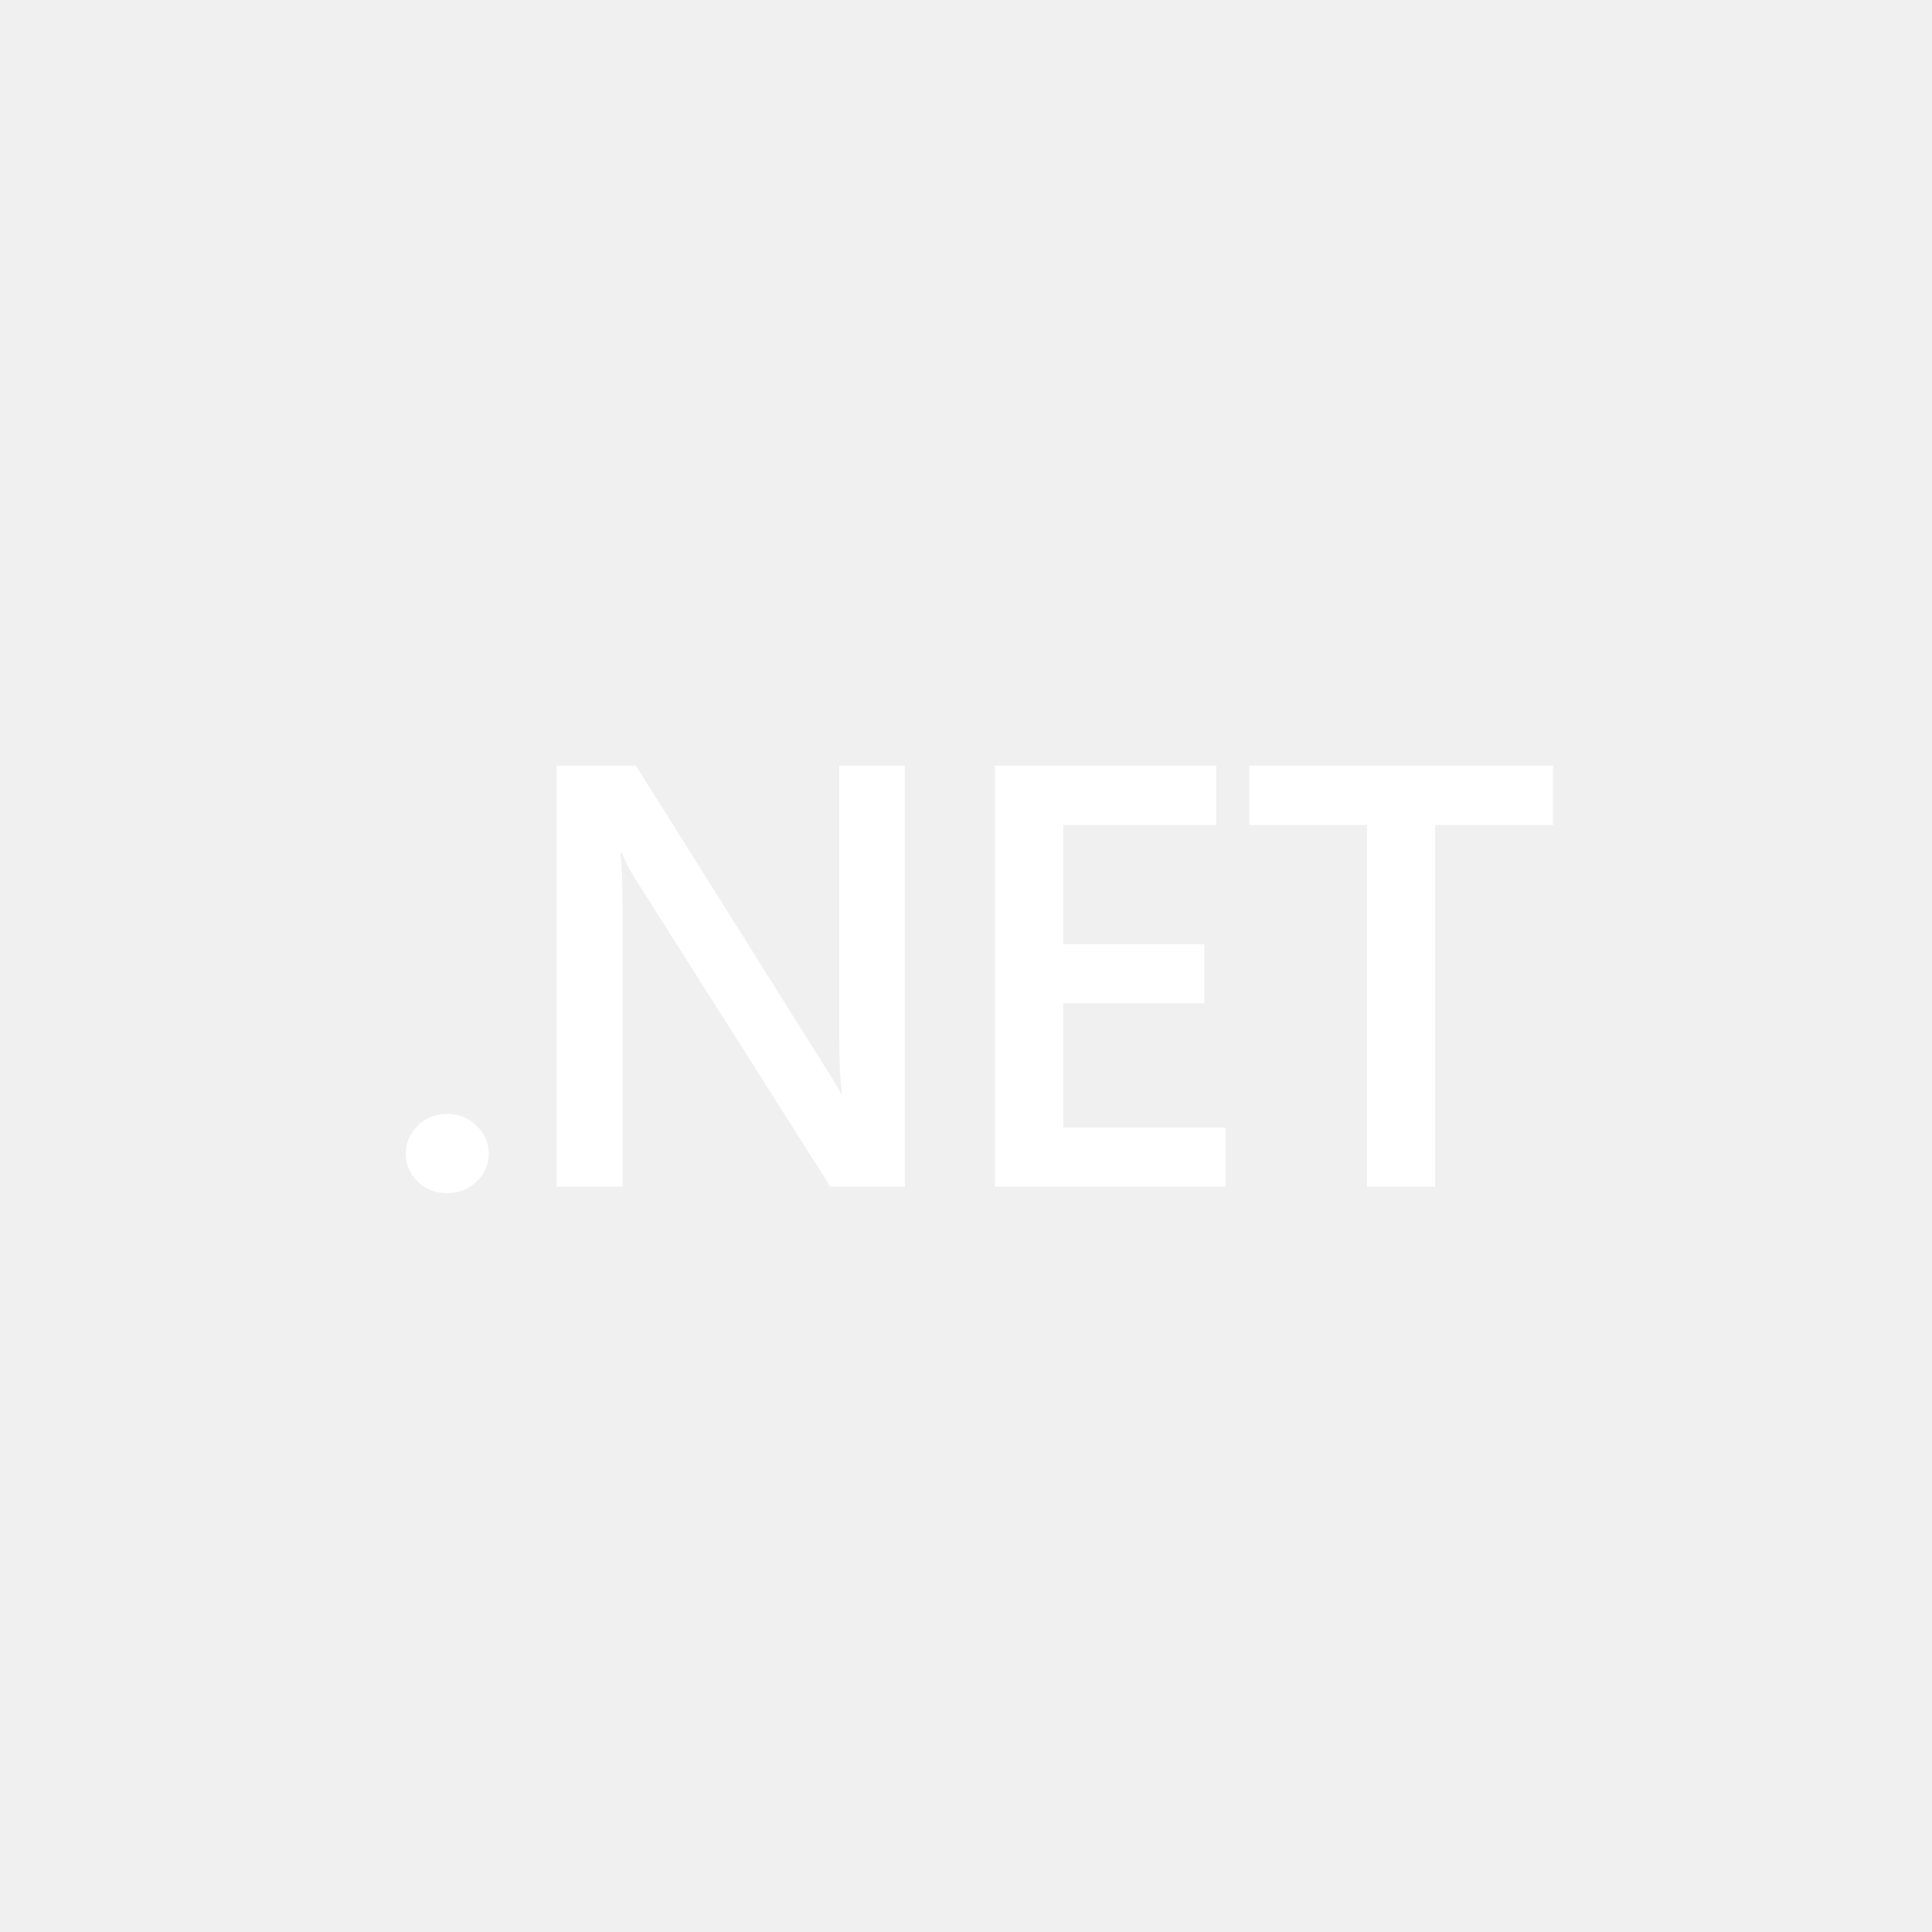
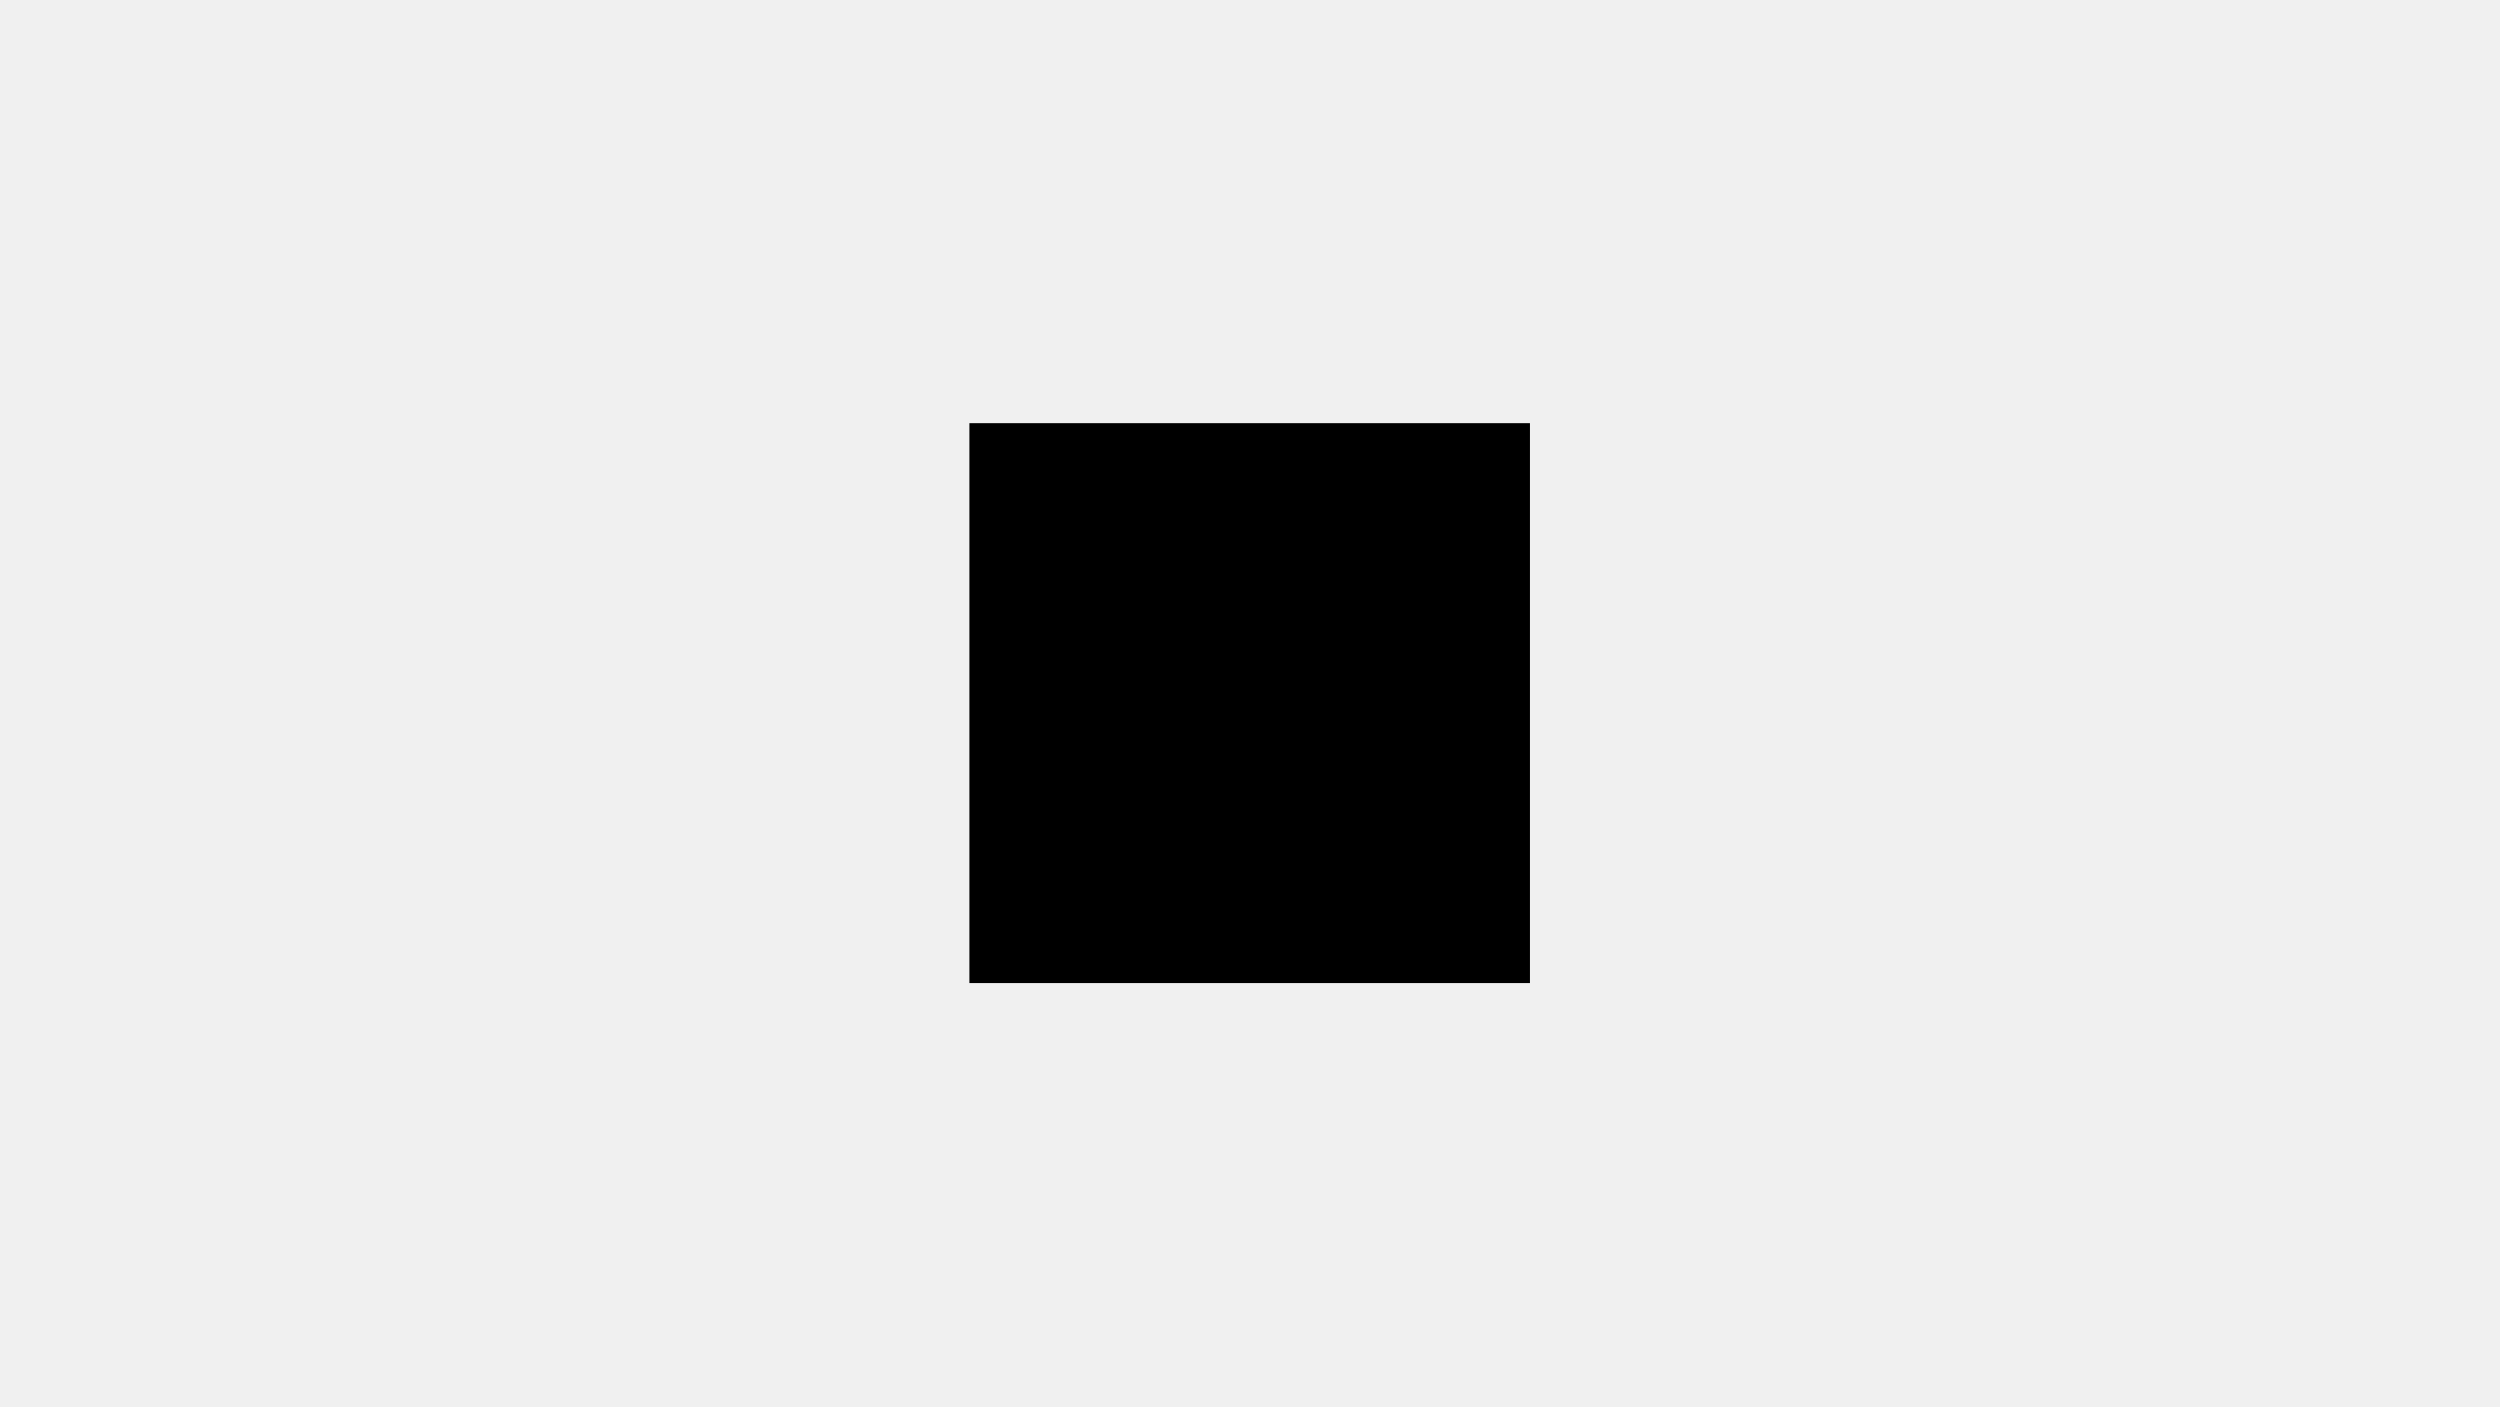
- <svg xmlns="http://www.w3.org/2000/svg" width="456" height="456" viewBox="0 0 456 456" version="1.1" xml:space="preserve" style="fill-rule:evenodd;clip-rule:evenodd;stroke-linejoin:round;stroke-miterlimit:2;">
-   <path d="m 105.5,281.609 c -2.703,0 -5.001,-0.9 -6.893,-2.702 -1.892,-1.848 -2.838,-4.042 -2.838,-6.582 0,-2.587 0.946,-4.804 2.838,-6.652 1.892,-1.848 4.19,-2.772 6.893,-2.772 2.748,0 5.068,0.924 6.96,2.772 1.937,1.848 2.906,4.064 2.906,6.652 0,2.54 -0.968,4.734 -2.906,6.582 -1.892,1.802 -4.212,2.702 -6.96,2.702 z" style="fill:#ffffff;fill-rule:nonzero;stroke-width:0.838" />
-   <path d="M 213.561,280.084 H 195.99 L 149.7,207.054 c -1.171,-1.848 -2.14,-3.765 -2.906,-5.751 h -0.406 c 0.361,2.125 0.541,6.675 0.541,13.65 v 65.132 h -15.543 v -99.36 h 18.719 l 44.737,71.298 c 1.892,2.957 3.109,4.989 3.649,6.098 h 0.27 c -0.45,-2.632 -0.676,-7.09 -0.676,-13.373 v -64.023 h 15.476 z" style="fill:#ffffff;fill-rule:nonzero;stroke-width:0.838" />
-   <path d="m 289.251,280.084 h -54.401 v -99.36 h 52.238 v 13.997 h -36.154 v 28.131 h 33.316 v 13.927 h -33.316 v 29.378 h 38.316 z" style="fill:#ffffff;fill-rule:nonzero;stroke-width:0.838" />
-   <path d="M 366.565,194.721 H 338.722 v 85.363 h -16.084 v -85.363 h -27.775 v -13.997 h 71.701 z" style="fill:#ffffff;fill-rule:nonzero;stroke-width:0.838" />
+ <svg xmlns="http://www.w3.org/2000/svg" version="1.0" width="1920pt" height="1080pt" viewBox="0 0 1920 1080" preserveAspectRatio="xMidYMid meet">
+   <g transform="translate(0,1080) scale(0.1,-0.1)" fill="#000000" stroke="none">
+     <path d="M7445 5400 l0 -2150 2153 0 2152 0 0 2150 0 2150 -2152 0 -2153 0 0 -2150z" />
+   </g>
</svg>
